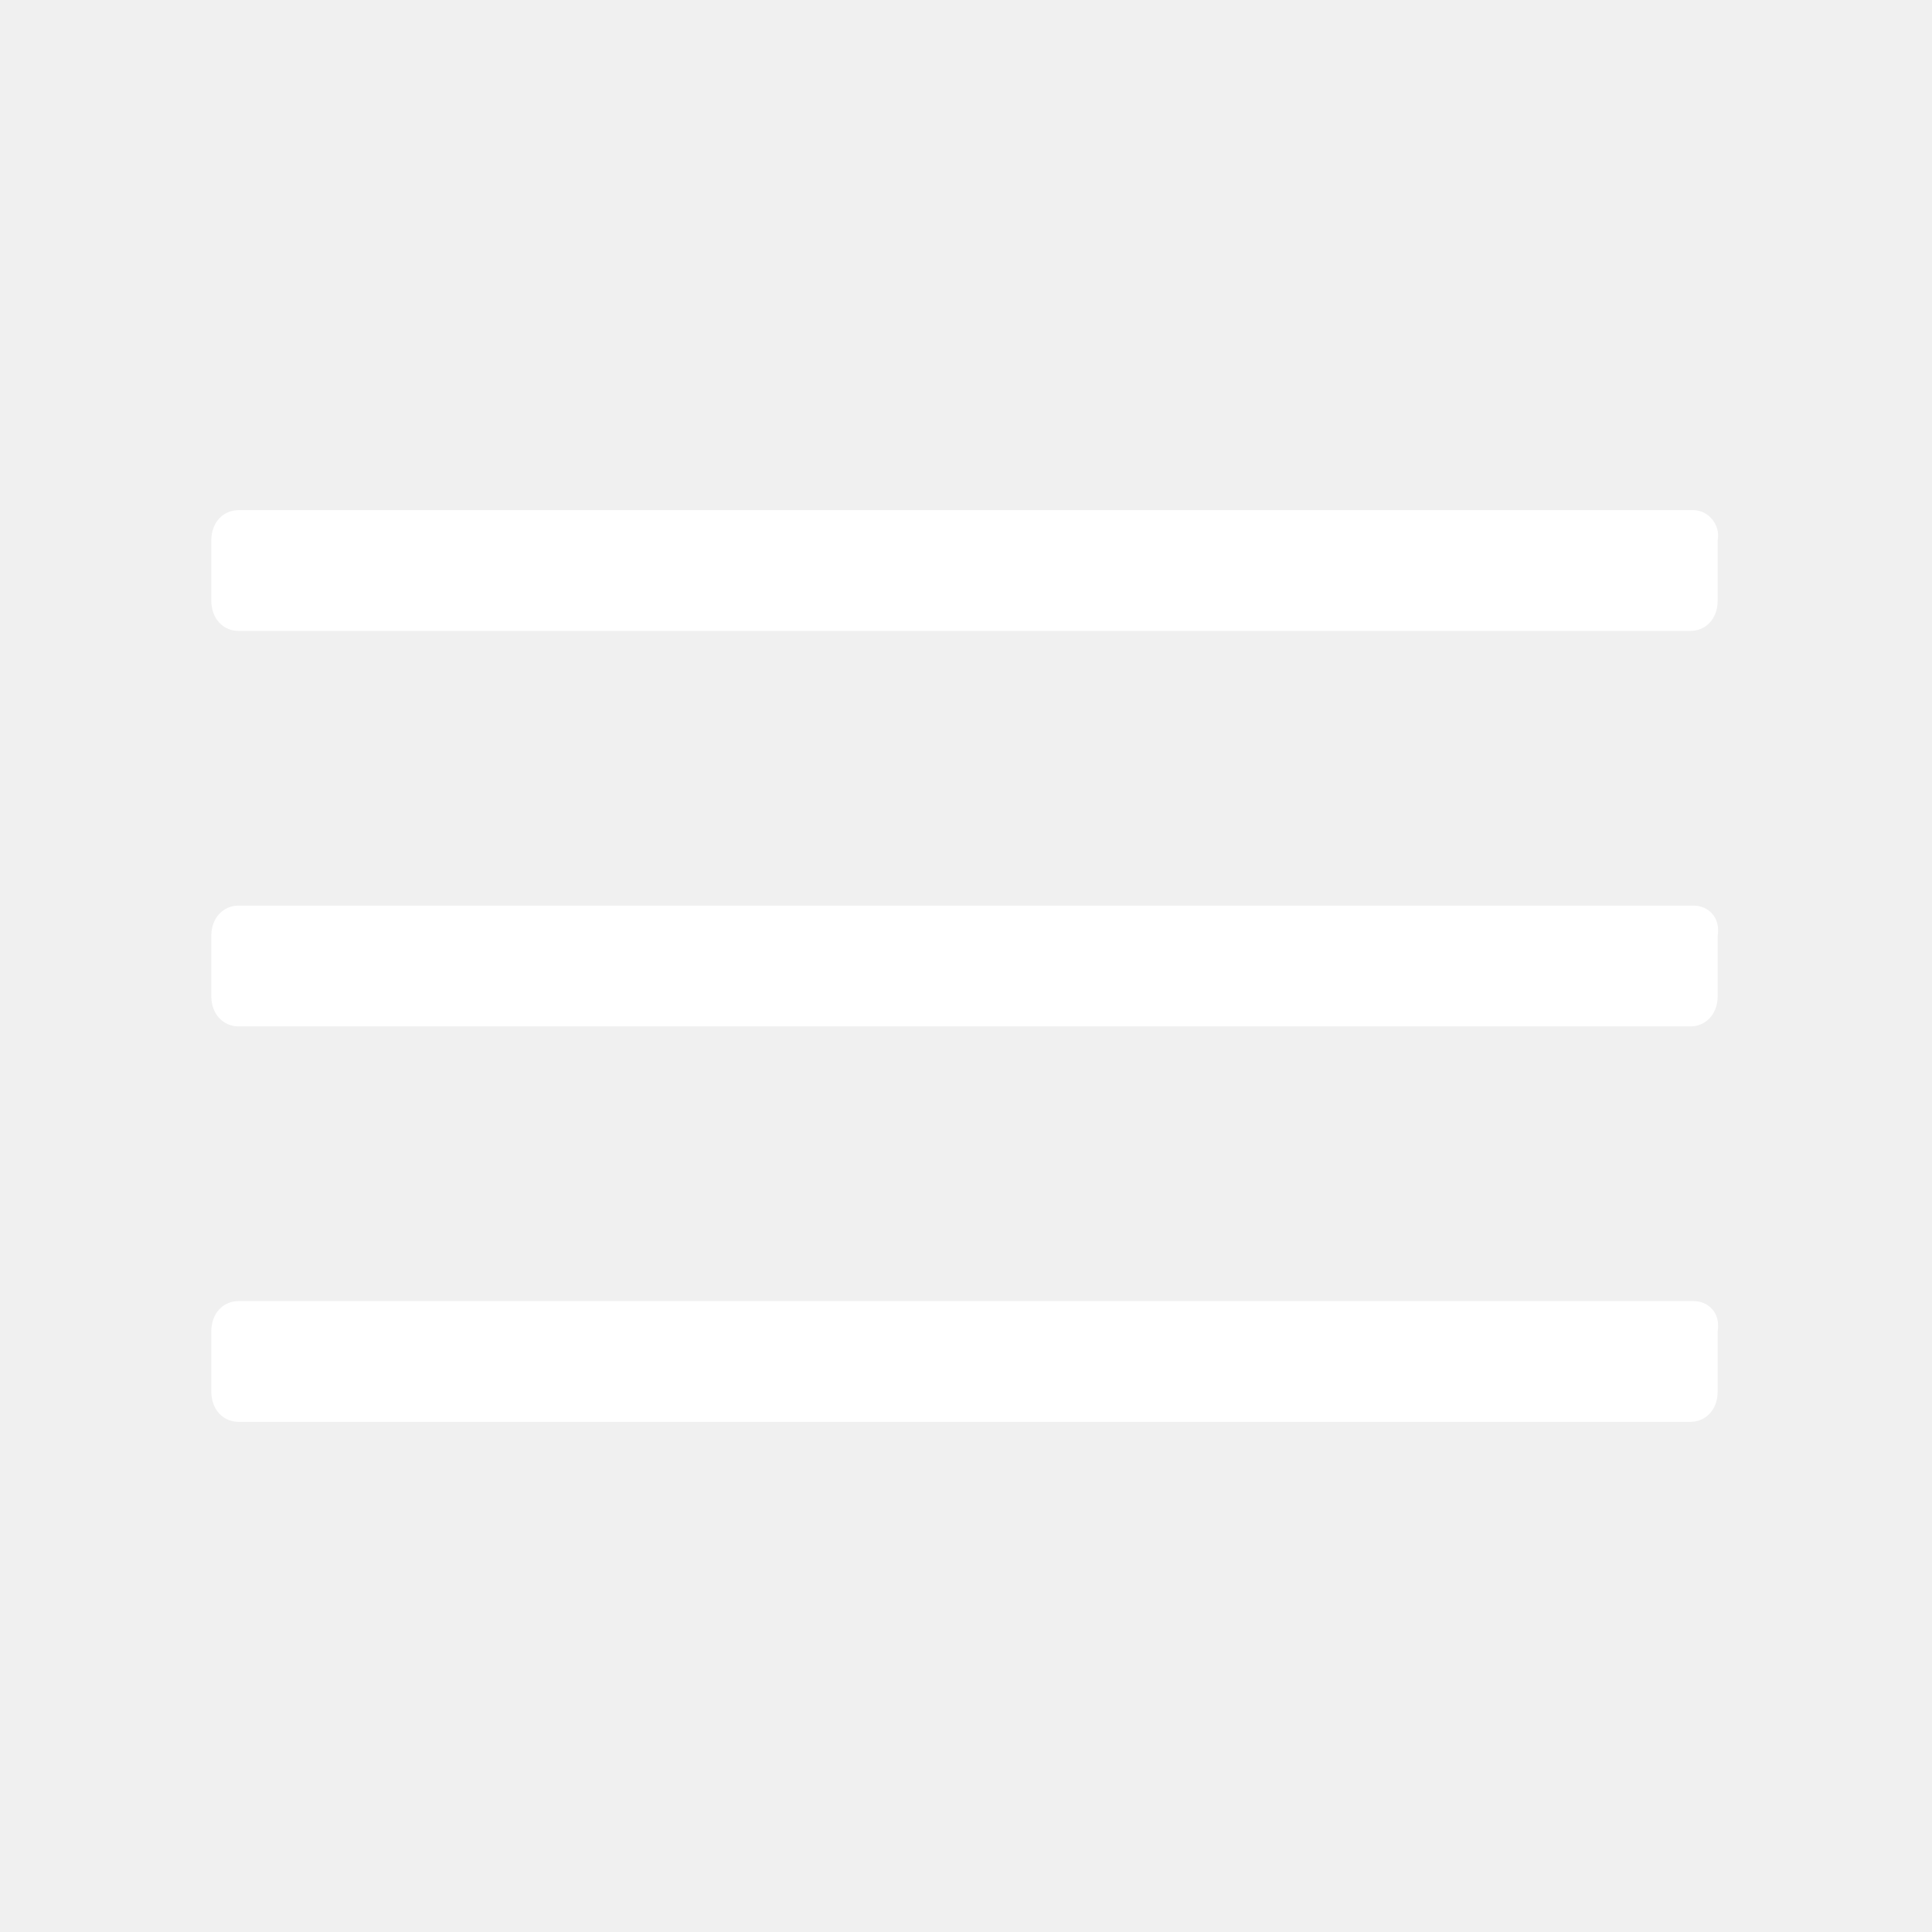
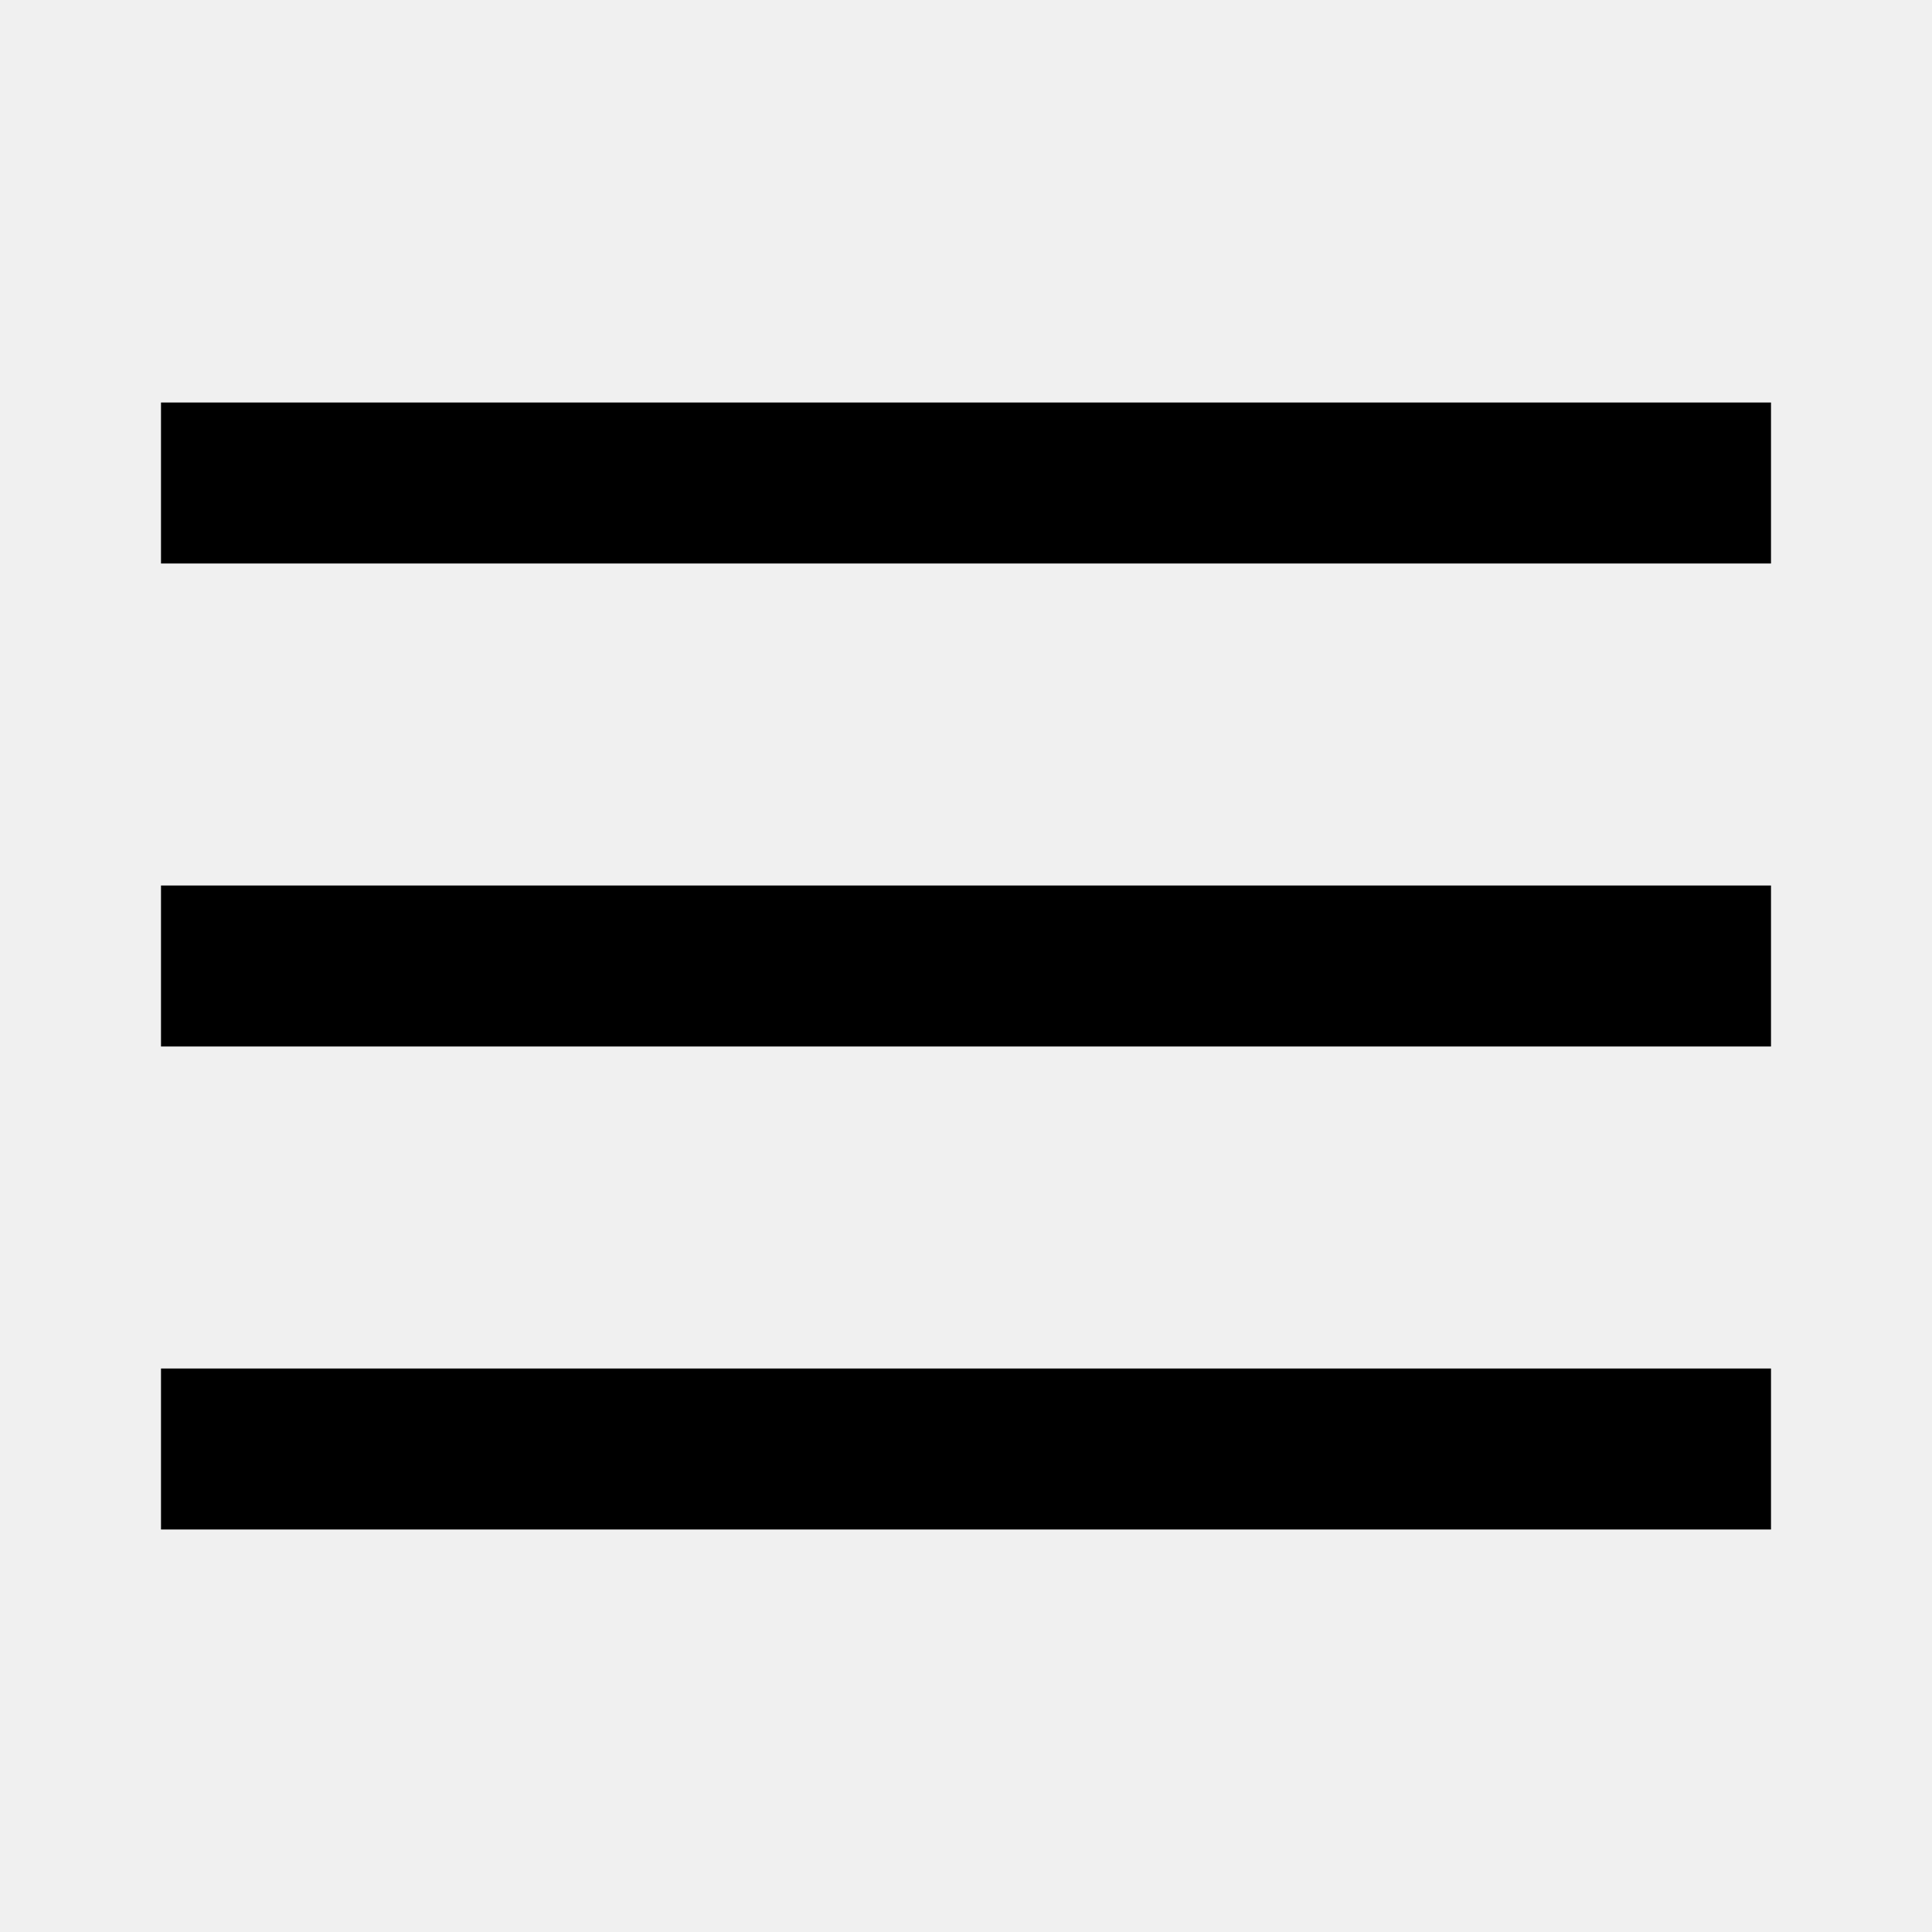
- <svg xmlns="http://www.w3.org/2000/svg" width="32" height="32" viewBox="0 0 32 32" version="1.1">
-   <defs>
-     <style type="text/css">
- @font-face {
-   font-family: "ifont";
-   src: url("//at.alicdn.com/t/font_1442373896_4754455.eot?#iefix") format("embedded-opentype"), url("//at.alicdn.com/t/font_1442373896_4754455.woff") format("woff"), url("//at.alicdn.com/t/font_1442373896_4754455.ttf") format("truetype"), url("//at.alicdn.com/t/font_1442373896_4754455.svg#ifont") format("svg");
- }
- 
- </style>
-   </defs>
-   <g class="transform-group">
-     <g transform="scale(0.03125, 0.03125)">
-       <path d="M897.6 270.4 126.4 270.4c-8 0-14.4 6.4-14.4 16l0 32c0 9.6 6.4 16 14.4 16l769.6 0c8 0 14.4-6.4 14.4-16l0-32C912 278.4 905.6 270.4 897.6 270.4zM897.6 480 126.4 480C118.4 480 112 486.4 112 496l0 32c0 9.6 6.4 16 14.4 16l769.6 0c8 0 14.4-6.4 14.4-16l0-32C912 486.4 905.6 480 897.6 480zM897.6 689.6 126.4 689.6c-8 0-14.4 6.4-14.4 16l0 32c0 9.6 6.4 16 14.4 16l769.6 0c8 0 14.4-6.4 14.4-16l0-32C912 696 905.6 689.6 897.6 689.6z" fill="#ffffff" />
-     </g>
-   </g>
+ <svg xmlns="http://www.w3.org/2000/svg" enable-background="new 0 0 24 24" id="Layer_1" version="1.0" viewBox="0 0 24 24" xml:space="preserve">
+   <line fill="none" stroke="#000000" stroke-miterlimit="10" stroke-width="2" x1="2" x2="22" y1="12" y2="12" />
+   <line fill="none" stroke="#000000" stroke-miterlimit="10" stroke-width="2" x1="2" x2="22" y1="6" y2="6" />
+   <line fill="none" stroke="#000000" stroke-miterlimit="10" stroke-width="2" x1="2" x2="22" y1="18" y2="18" />
</svg>
